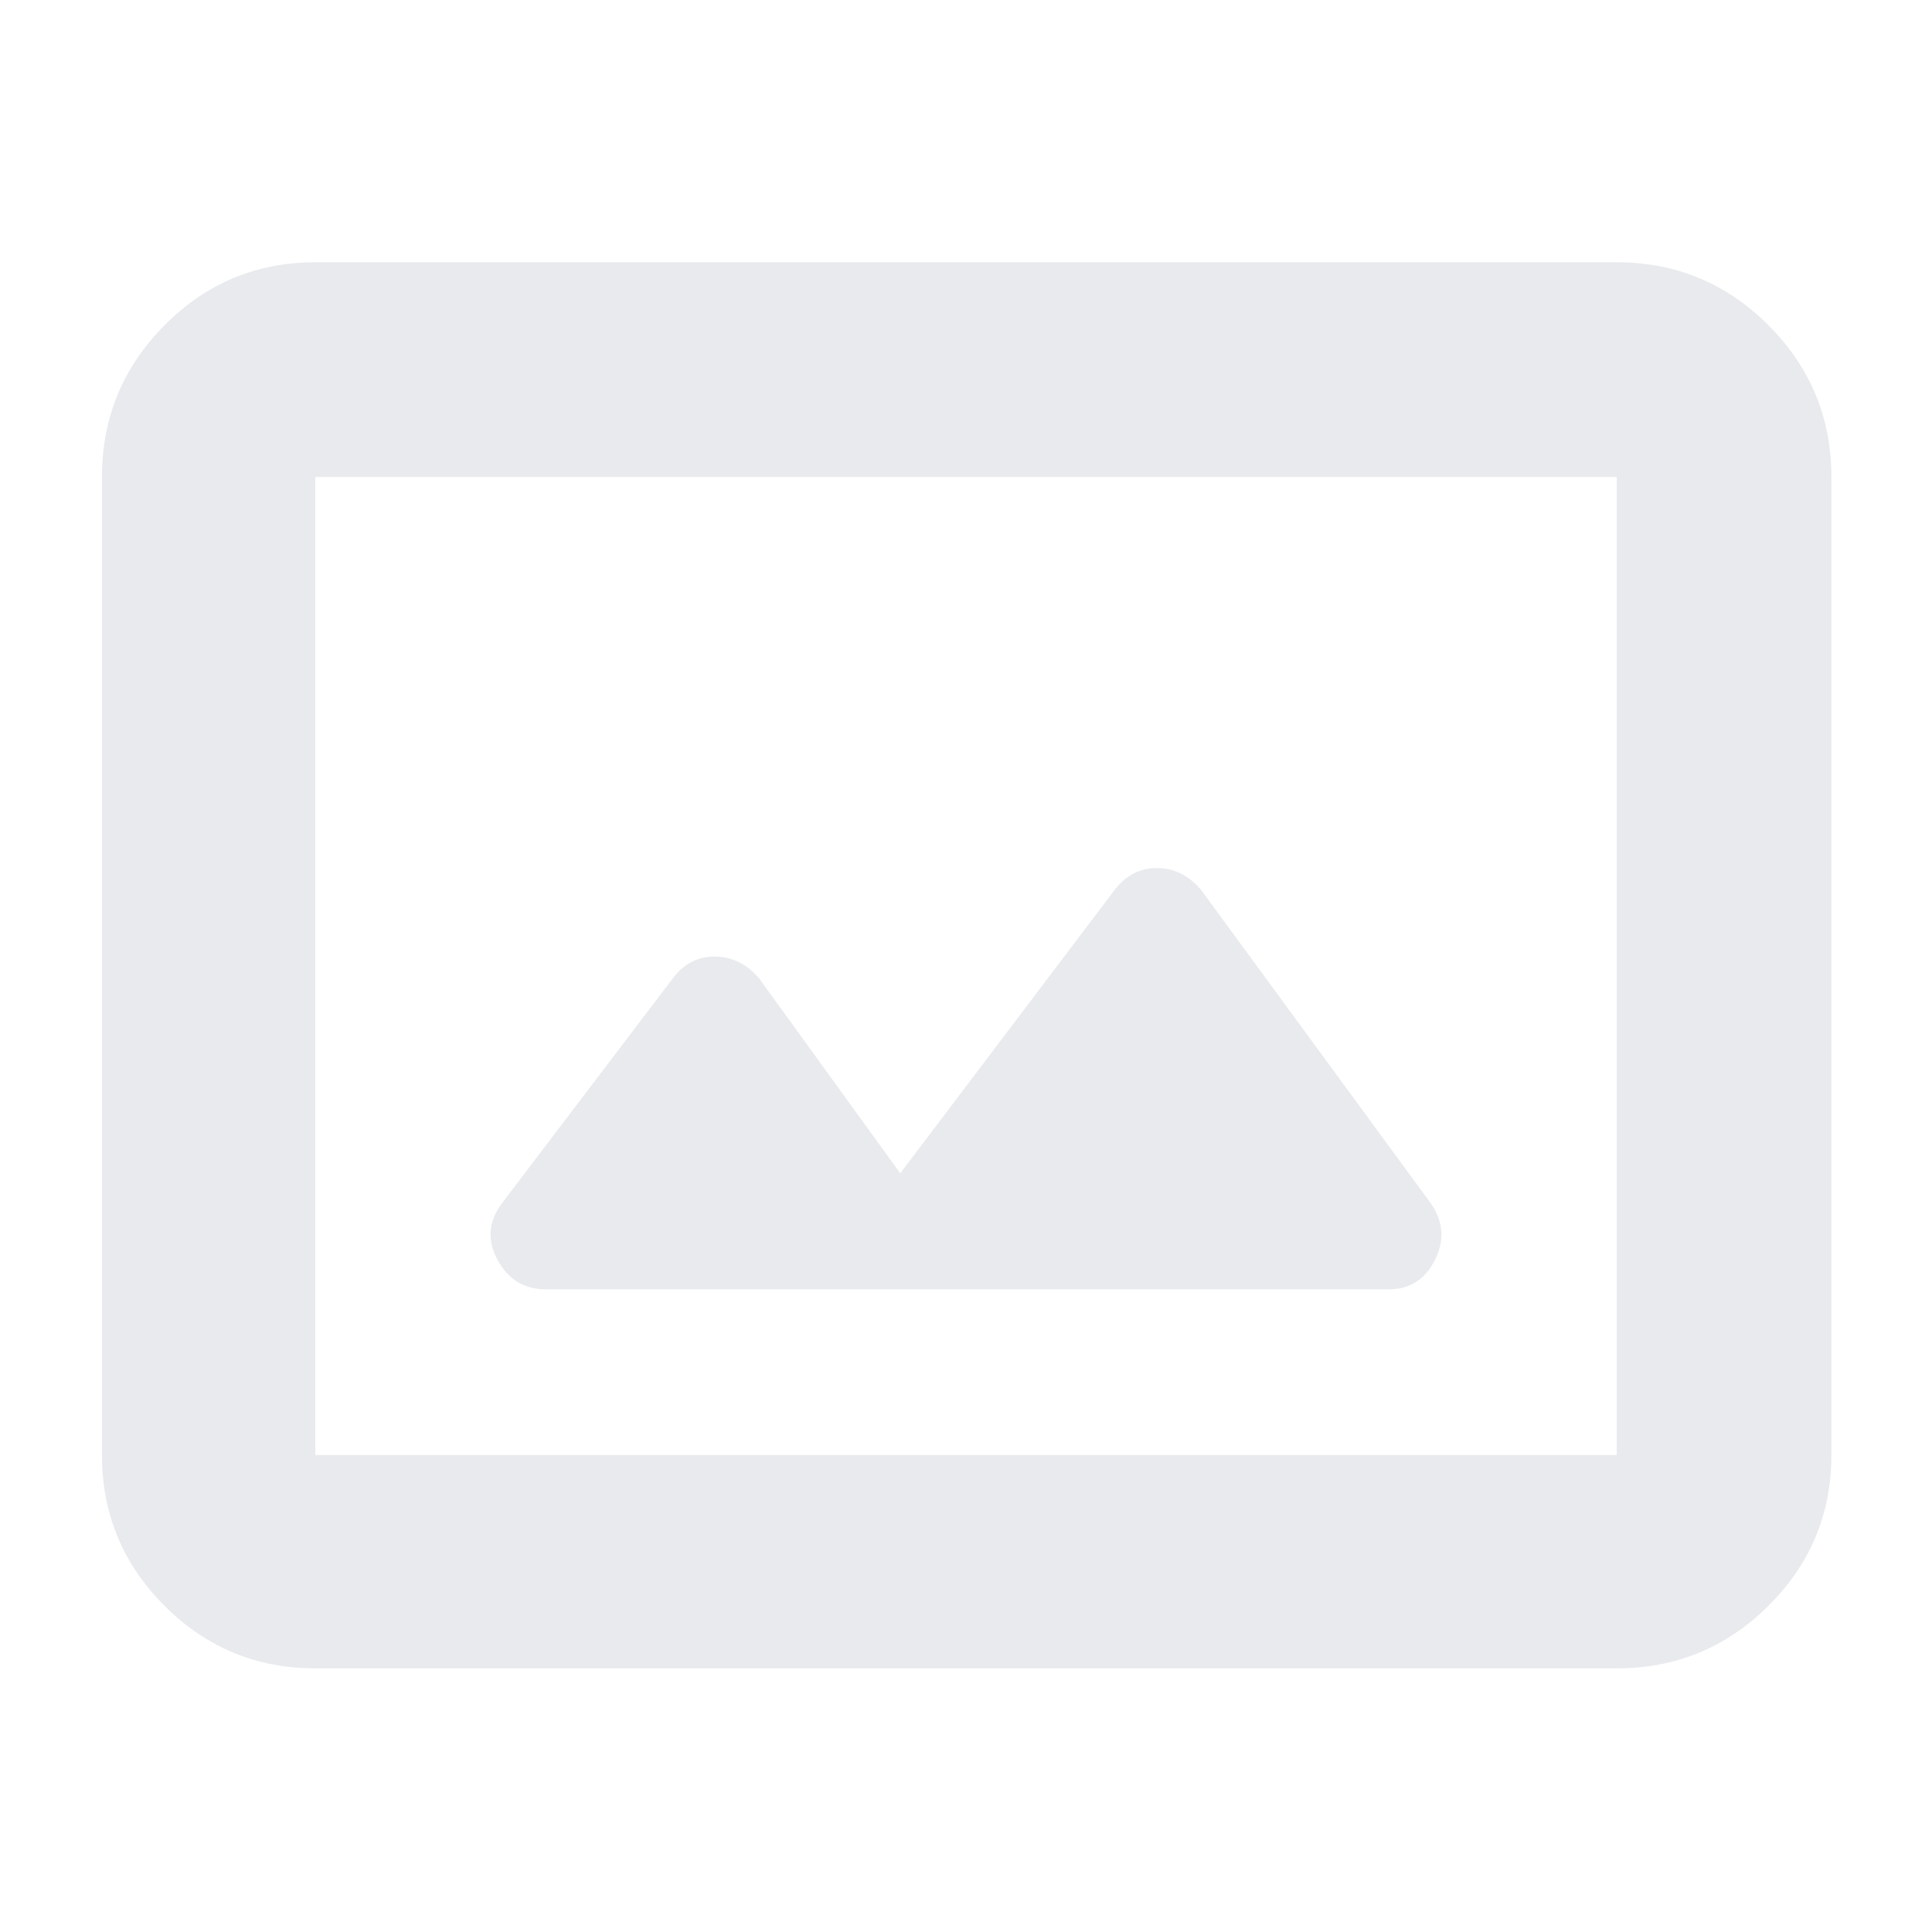
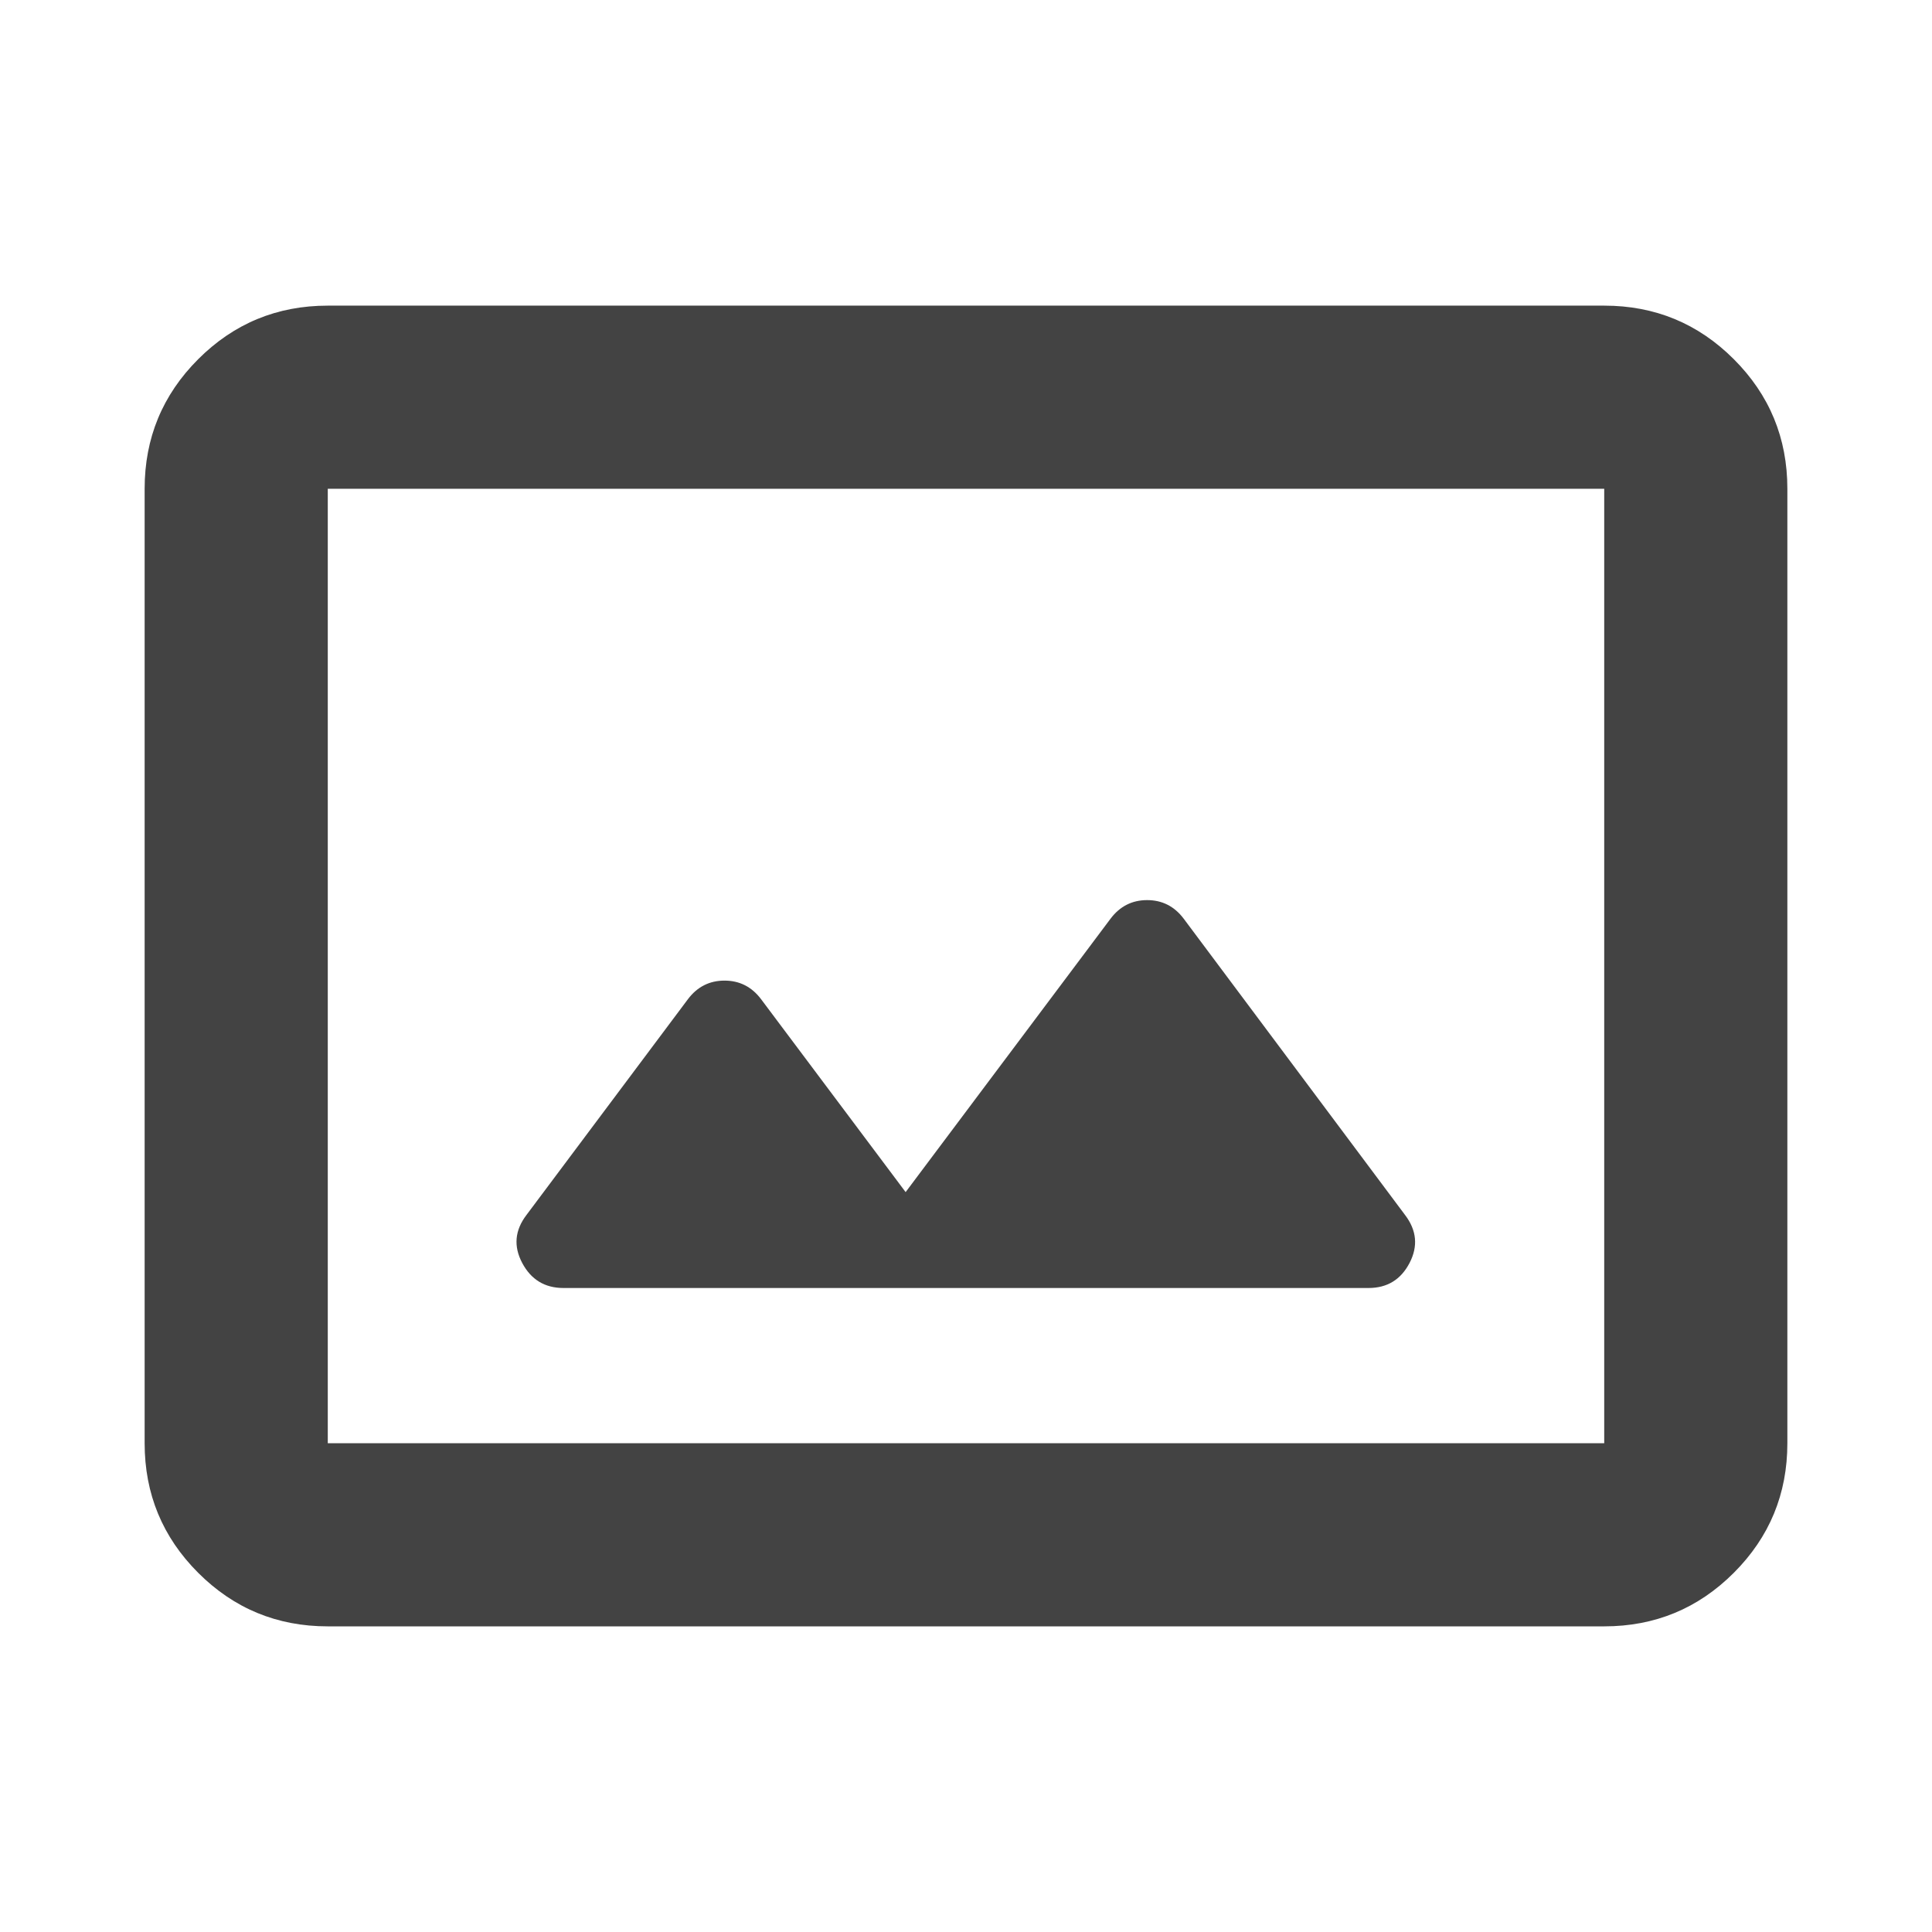
- <svg xmlns="http://www.w3.org/2000/svg" height="24px" viewBox="0 -960 960 960" width="24px" fill="#e8eaed">
-   <path d="M156.67-131q-43.83 0-74.92-31.09Q50.67-193.17 50.67-237v-486q0-44.1 31.08-75.38 31.09-31.29 74.92-31.29h646.66q44.1 0 75.39 31.29Q910-767.1 910-723v486q0 43.83-31.28 74.91Q847.43-131 803.33-131H156.67Zm0-106h646.66v-486H156.67v486Zm290.66-140-70-96.67q-8.89-10.66-21.61-11-12.72-.33-21.05 10.34L249.33-362q-10 13.5-2.08 28.08 7.92 14.59 24.08 14.59H690q15.67 0 23-14.59 7.33-14.58-2-28.08L596.67-518q-9.21-10.67-21.77-10.67-12.57 0-20.9 10.67L447.33-377ZM156.67-237v-486 486Z" />
+ <svg xmlns="http://www.w3.org/2000/svg" height="24px" viewBox="0 -960 960 960" width="24px" fill="#434343">
+   <path d="M162.87-151.87q-37.78 0-64.39-26.61t-26.61-64.39v-474.26q0-37.78 26.61-64.39t64.39-26.61h634.26q37.78 0 64.39 26.61t26.61 64.39v474.26q0 37.78-26.61 64.39t-64.39 26.61H162.87Zm0-91h634.26v-474.26H162.87v474.26ZM450-367.65l-71.85-95.89q-6.95-9.2-18.15-9.2t-18.15 9.2L261.61-356.3q-8.72 11.43-2.12 23.87Q266.09-320 280-320h400q13.91 0 20.39-12.43 6.48-12.44-2.24-23.87l-110-147.24q-6.95-9.2-18.15-9.2t-18.15 9.2L450-367.65ZM162.87-242.87v-474.26 474.26Z" />
</svg>
